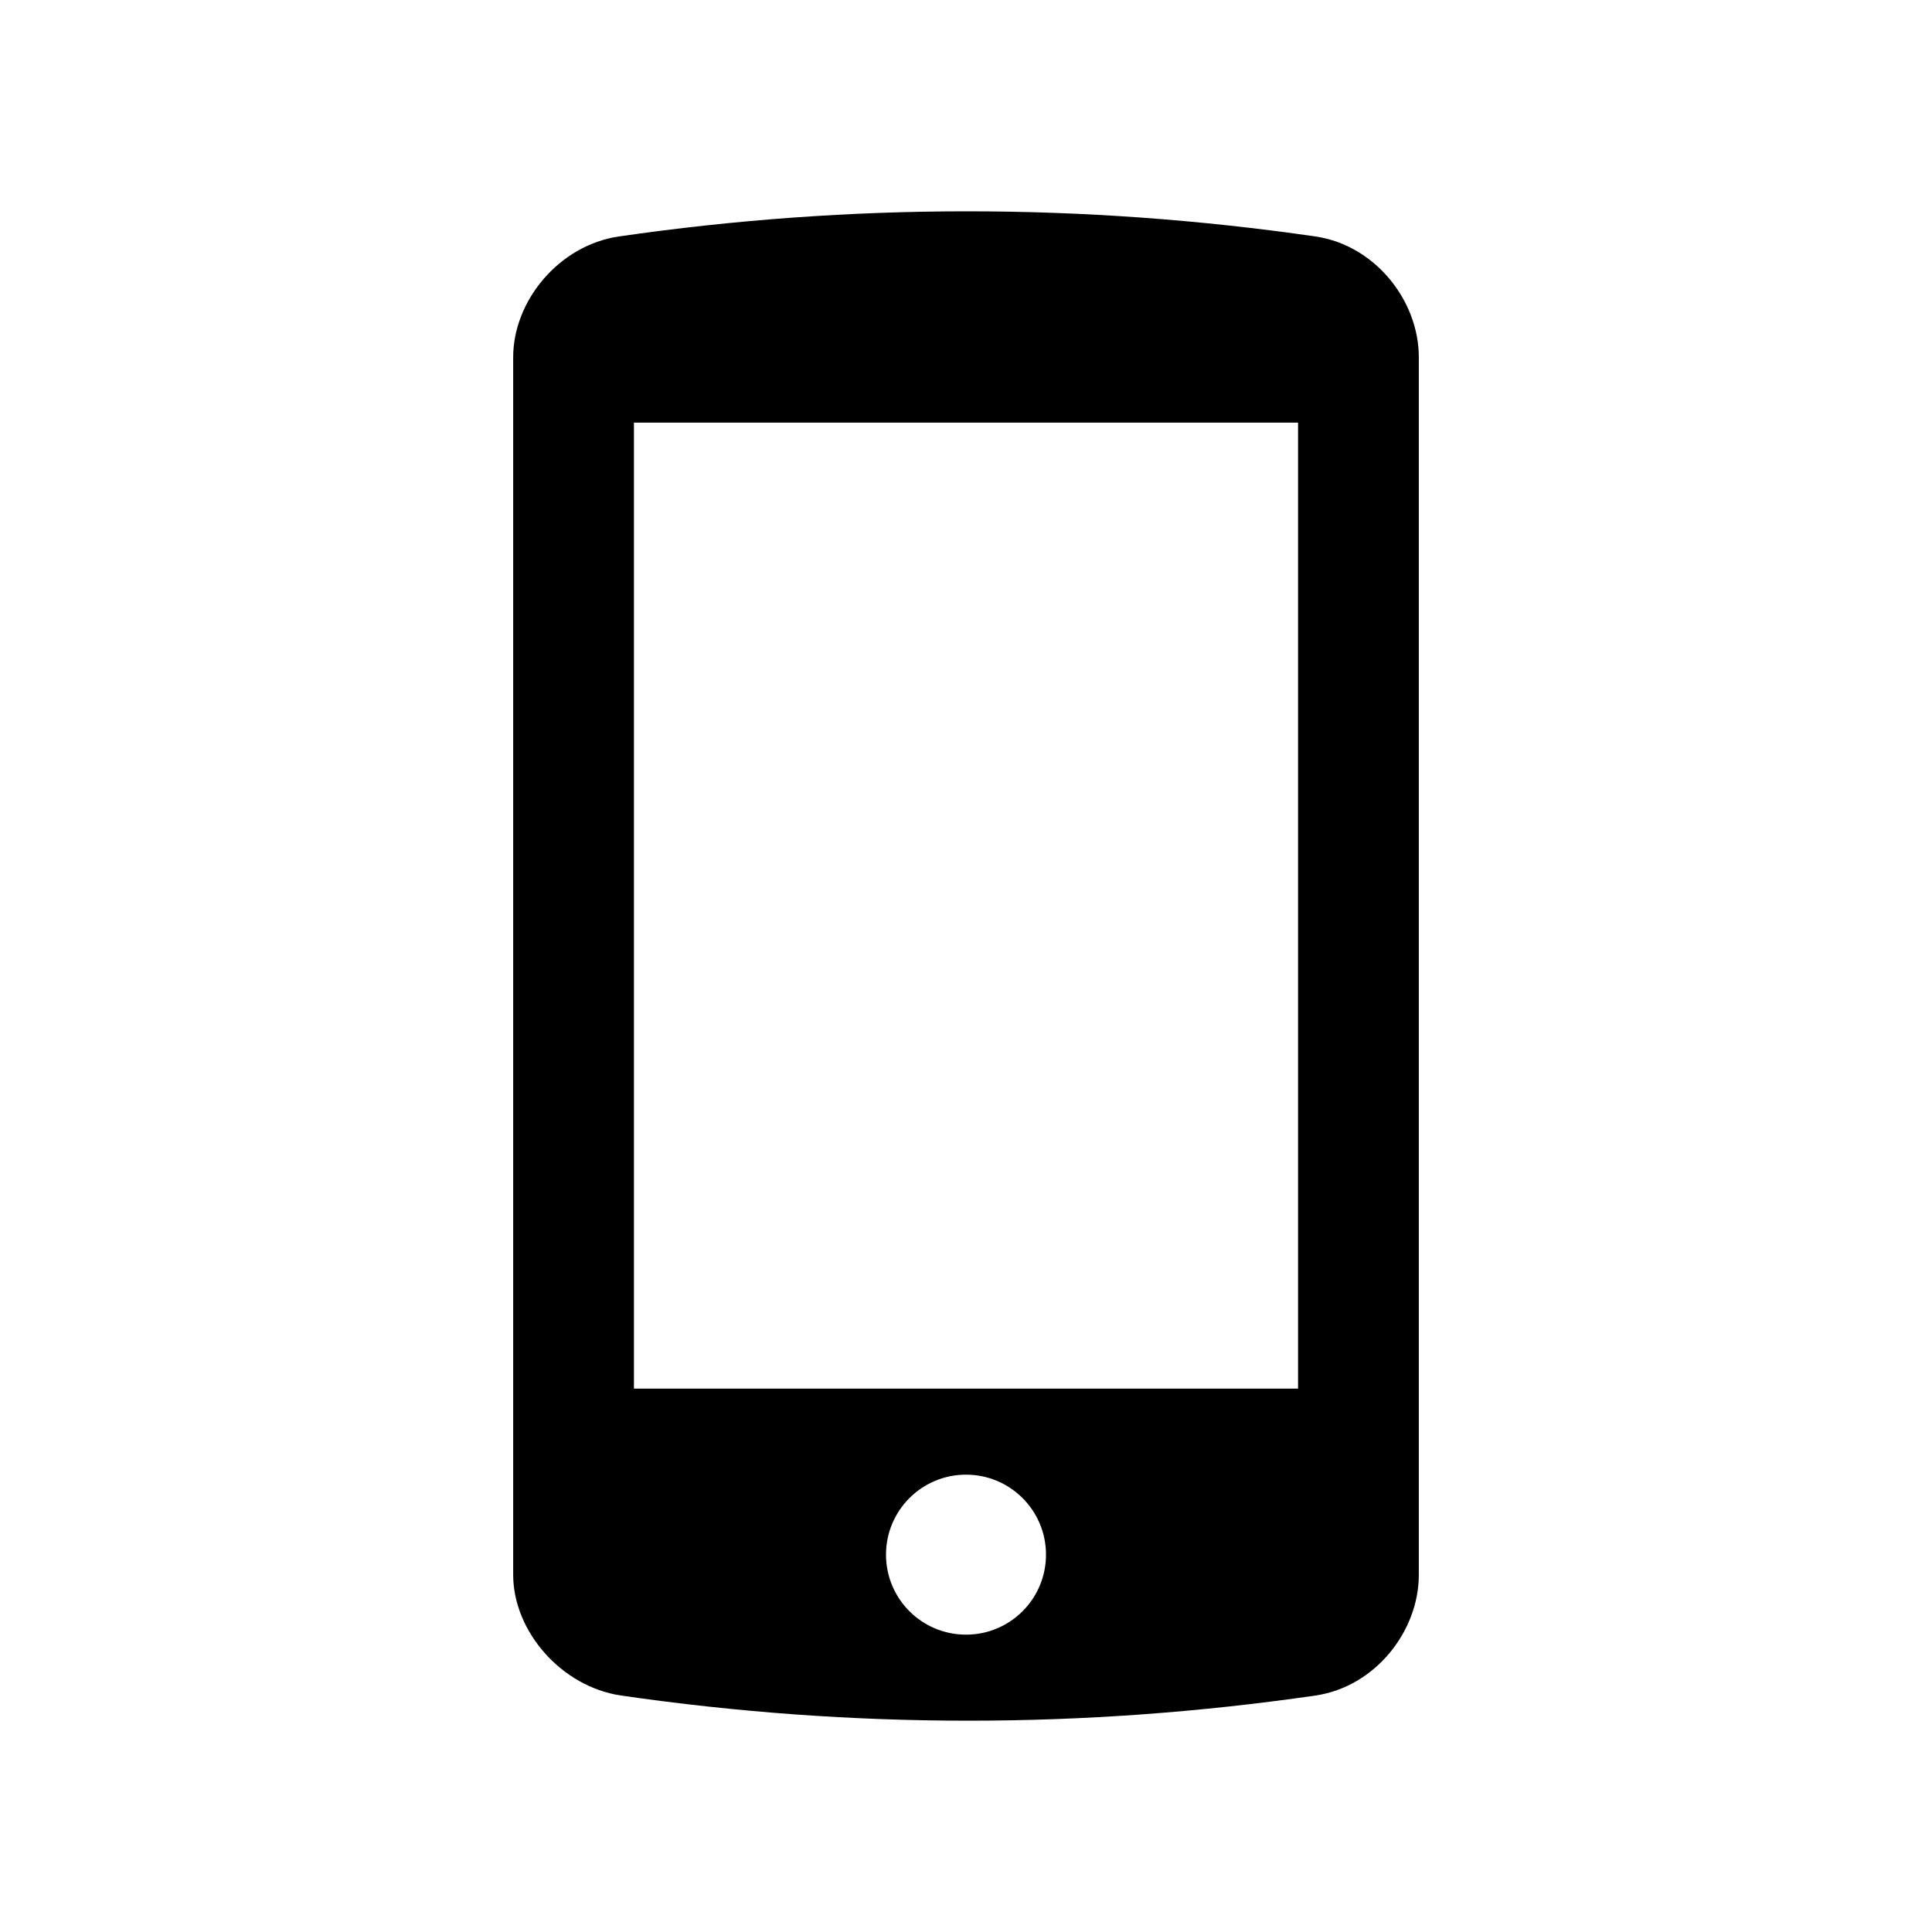
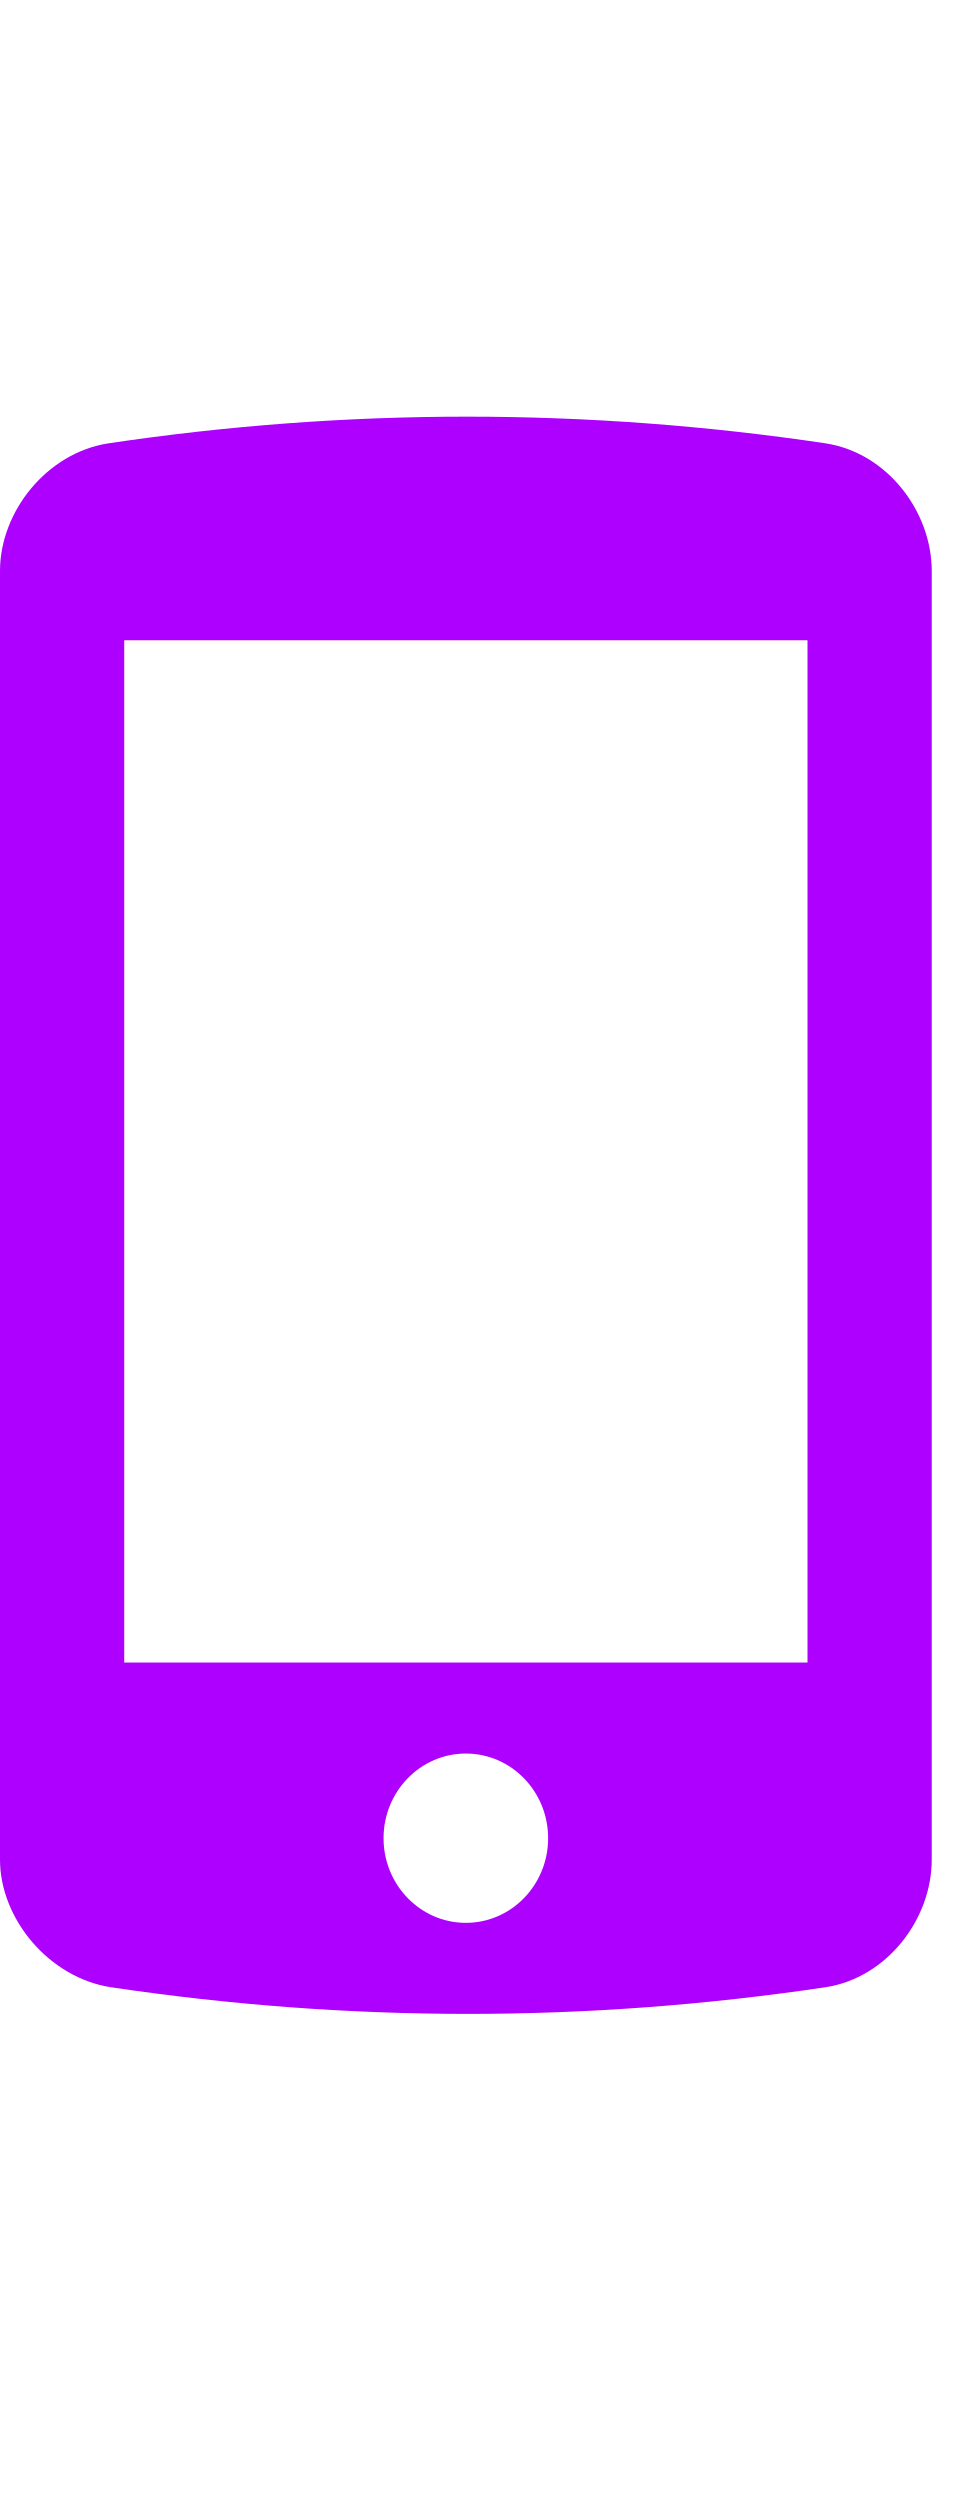
- <svg xmlns="http://www.w3.org/2000/svg" width="64" height="64" focusable="false" viewBox="0 0 64 64">
-   <path d="M43.582 7.834C35.901 6.722 28.174 6.722 20.493 7.834C18.517 8.128 17 9.966 17 11.831C17 25.277 17 38.723 17 52.169C17 54.035 18.592 55.872 20.569 56.166C28.25 57.278 35.901 57.278 43.582 56.166C45.559 55.872 47 54.034 47 52.169C47 38.723 47 25.277 47 11.831C47 9.966 45.559 8.128 43.582 7.834ZM32 54.15C30.536 54.15 29.35 52.964 29.35 51.5C29.35 50.036 30.536 48.85 32 48.85C33.464 48.85 34.65 50.036 34.65 51.5C34.65 52.964 33.464 54.15 32 54.15ZM43 46H21V14H43V46Z" fill="#000" />
+ <svg xmlns="http://www.w3.org/2000/svg" viewBox="0 0 14 36" fill="none">
+   <path d="M11.888 6.384C8.453 5.872 4.997 5.872 1.562 6.384C0.678 6.519 0 7.364 0 8.222C0 14.407 0 20.593 0 26.778C4.47222e-05 27.636 0.712 28.481 1.596 28.616C5.031 29.128 8.453 29.128 11.888 28.616C12.772 28.481 13.417 27.636 13.417 26.778C13.417 20.593 13.417 14.407 13.417 8.222C13.417 7.364 12.772 6.519 11.888 6.384ZM6.708 27.689C6.054 27.689 5.523 27.143 5.523 26.47C5.523 25.797 6.054 25.251 6.708 25.251C7.363 25.251 7.893 25.797 7.893 26.47C7.893 27.143 7.363 27.689 6.708 27.689ZM11.628 23.94H1.789V9.22H11.628V23.94Z" fill="#AD00FF" />
</svg>
